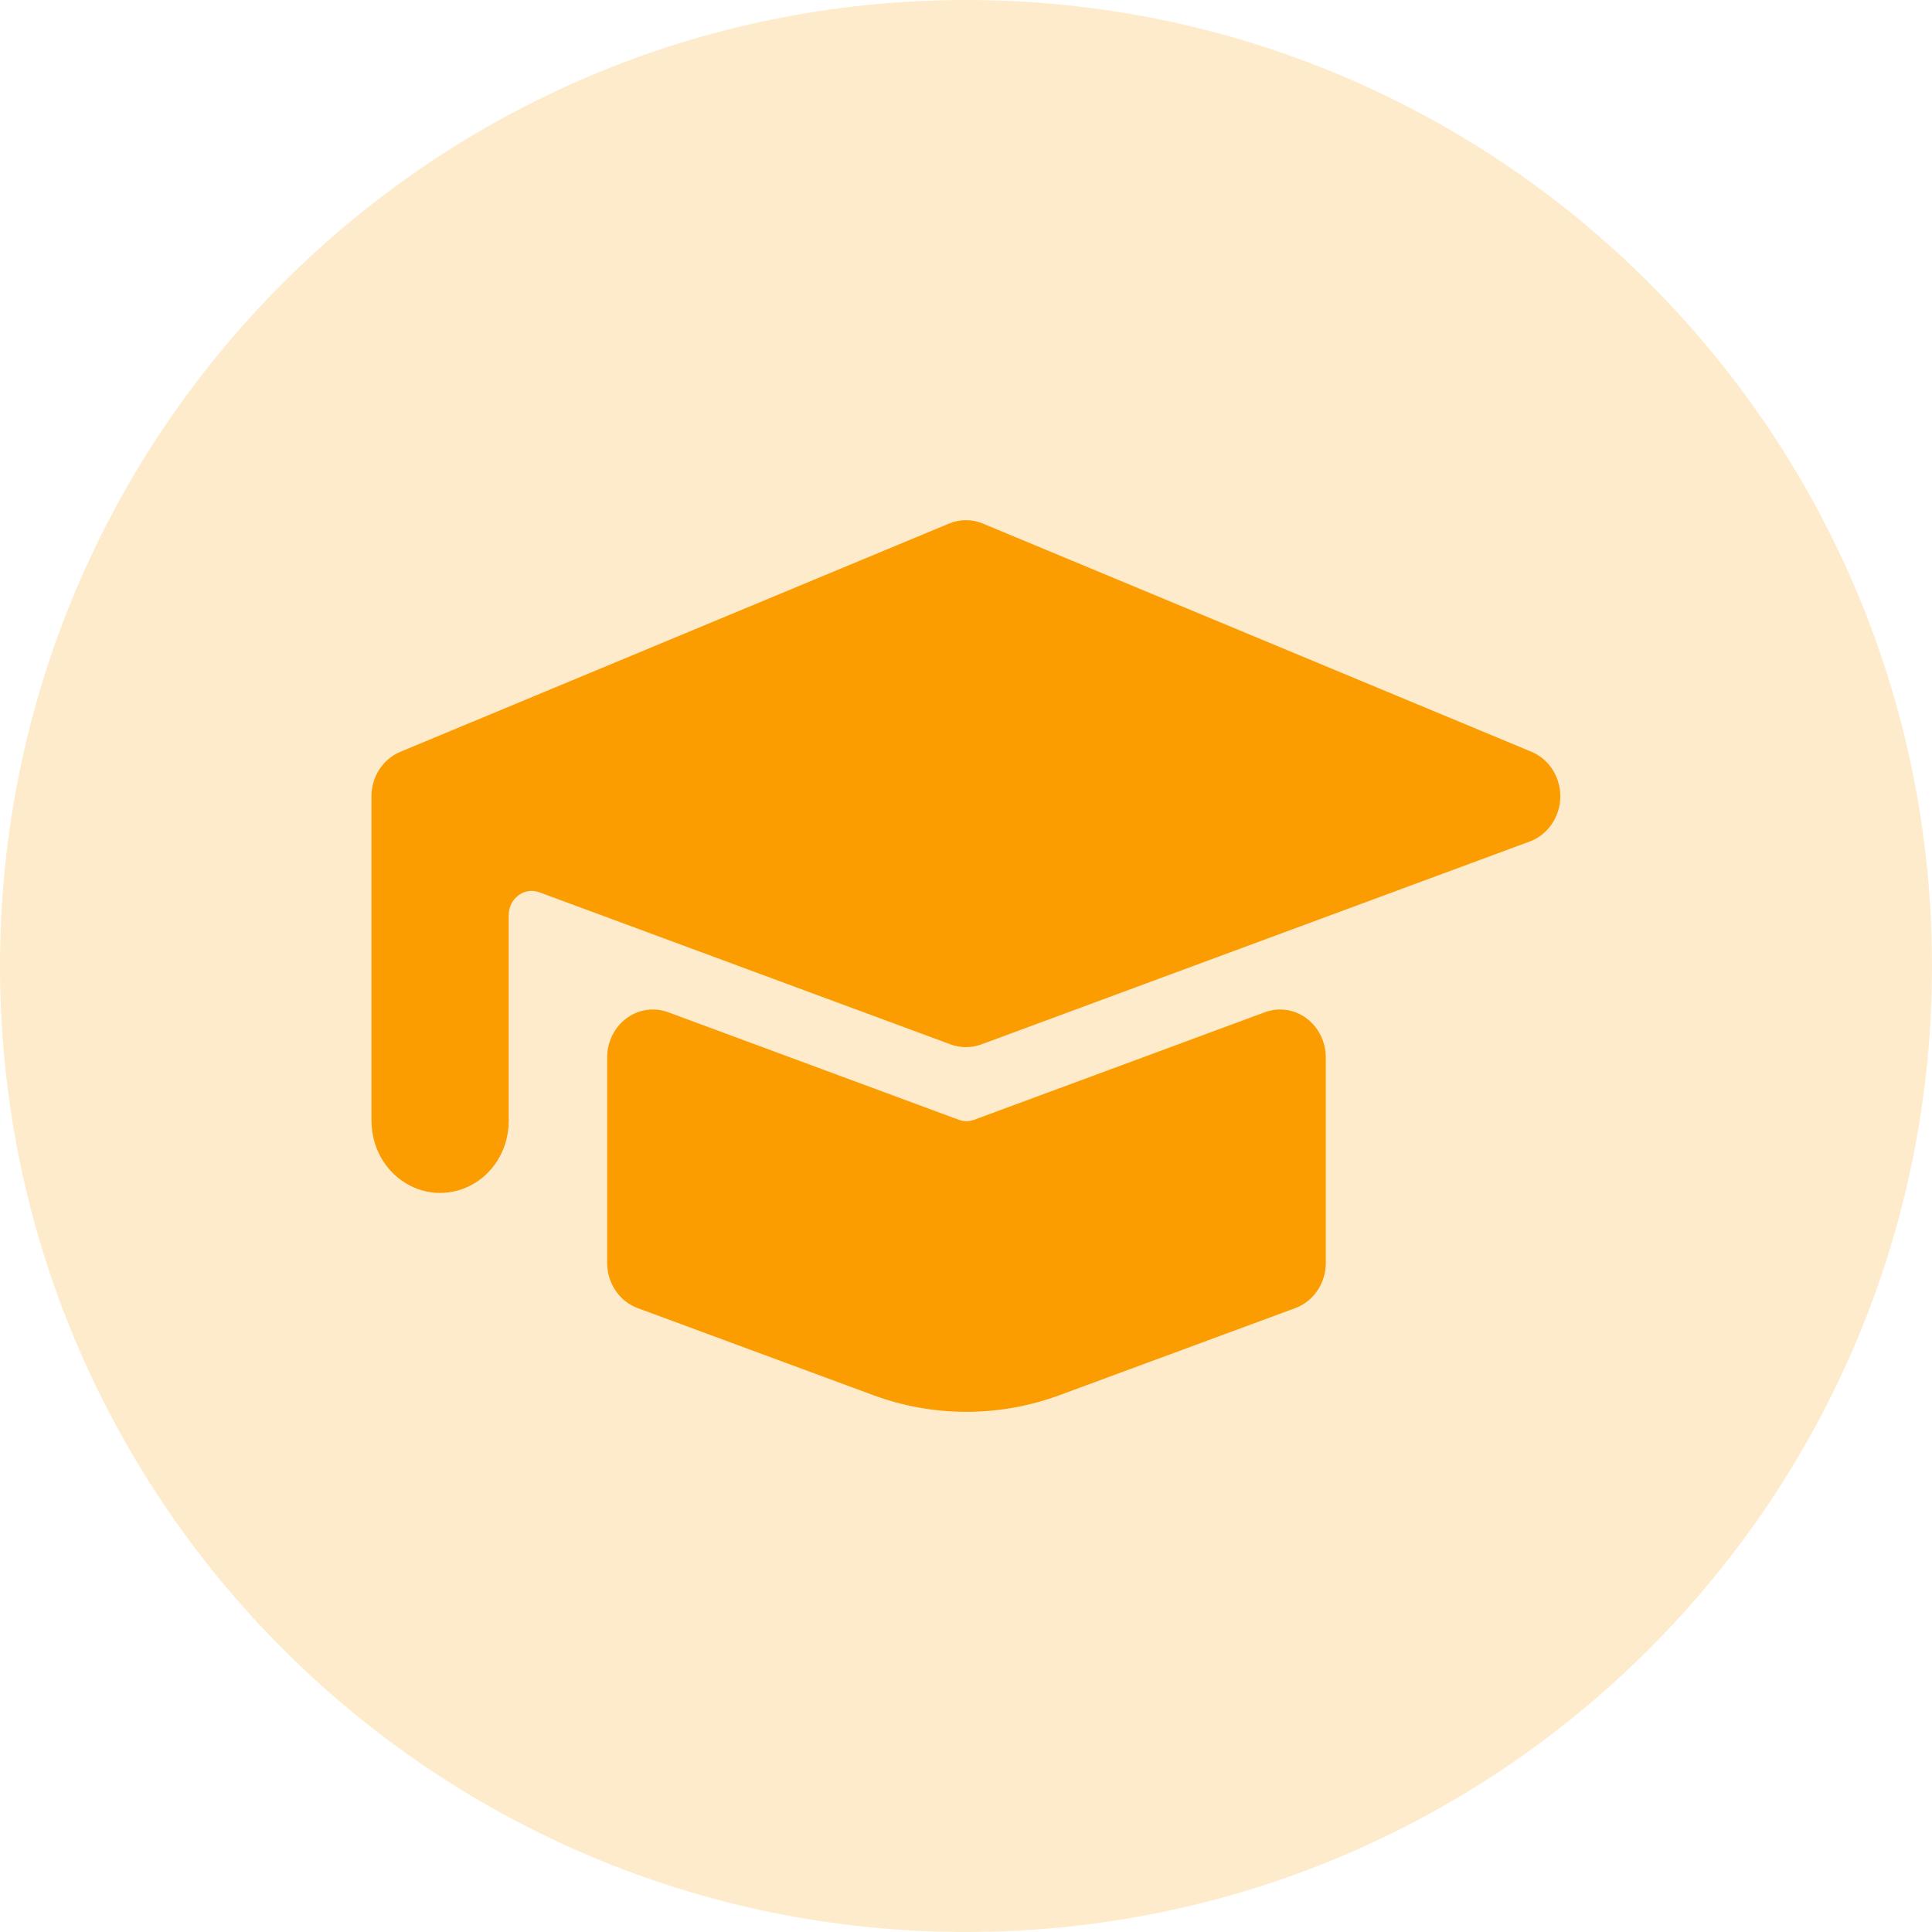
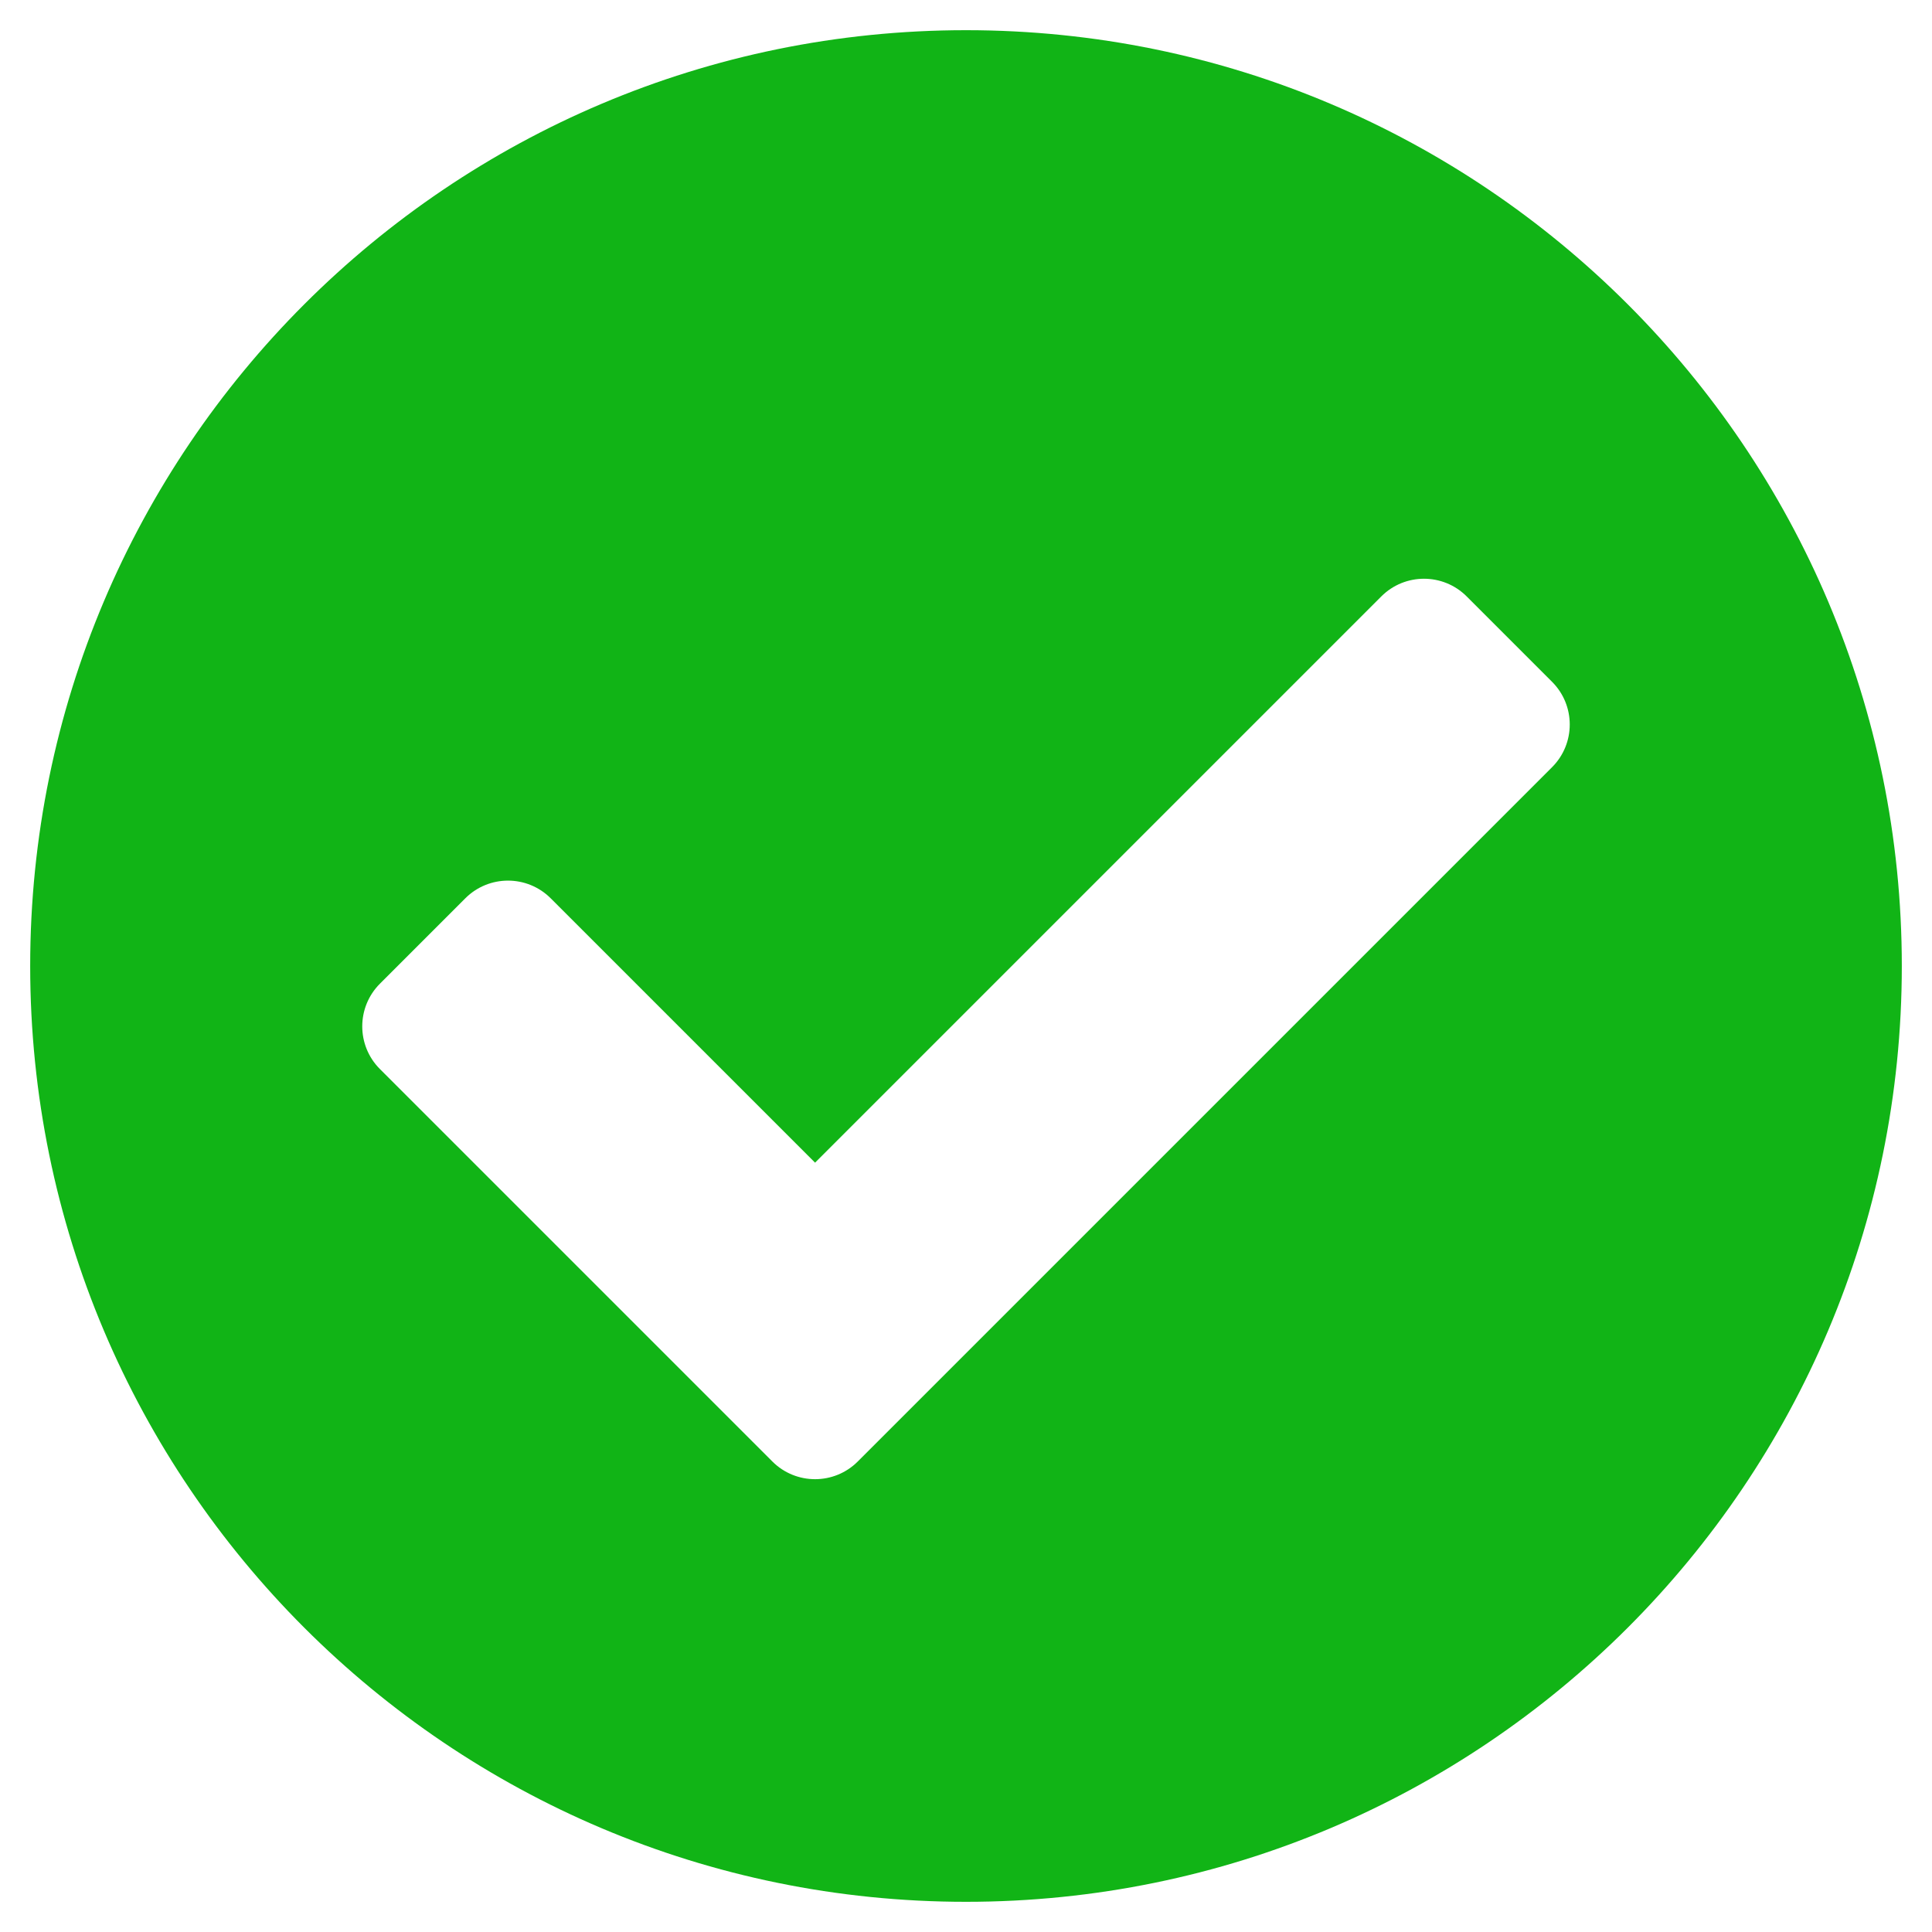
- <svg xmlns="http://www.w3.org/2000/svg" width="26px" height="26px" viewBox="0 0 26 26" version="1.1">
-   <defs>
-     <filter color-interpolation-filters="auto" id="filter-1">
-       <feColorMatrix in="SourceGraphic" type="matrix" values="0 0 0 0 0.984 0 0 0 0 0.612 0 0 0 0 0 0 0 0 1 0" />
-     </filter>
-   </defs>
-   <g id="Desktop" stroke="none" stroke-width="1" fill="none" fill-rule="evenodd">
-     <g id="Listing" transform="translate(-944, -1242)">
-       <g id="Group-21" transform="translate(165, 683)">
-         <g id="Group-16" transform="translate(759, 0)">
-           <g id="Group-14" transform="translate(0, 233)">
-             <g id="Group-13" transform="translate(20, 76)">
-               <g id="Group-9-Copy-11" transform="translate(0, 245)">
-                 <g id="check-circle" transform="translate(0, 5)">
-                   <path d="M26,13 C26,20.18 20.18,26 13,26 C5.82,26 0,20.18 0,13 C0,5.82 5.82,0 13,0 C20.18,0 26,5.82 26,13 Z" id="Path" fill="#FB9C00" fill-rule="nonzero" opacity="0.2" />
-                   <g filter="url(#filter-1)" id="single-neutral-actions-graduate">
-                     <g transform="translate(4.998944, 7)">
-                       <path d="M0.001,8.087 C0.001,8.432 0.177,8.752 0.463,8.924 C0.748,9.097 1.1,9.097 1.386,8.924 C1.672,8.752 1.847,8.432 1.847,8.087 L1.847,5.311 C1.848,5.207 1.896,5.109 1.978,5.049 C2.059,4.988 2.163,4.973 2.257,5.007 L7.796,7.056 C7.928,7.104 8.072,7.104 8.205,7.056 L15.589,4.324 C15.83,4.234 15.993,3.997 15.999,3.729 C16.004,3.461 15.85,3.218 15.613,3.118 L8.228,0.046 C8.082,-0.015 7.919,-0.015 7.773,0.046 L0.388,3.118 C0.151,3.217 -0.004,3.459 0,3.727 L0,8.087 L0.001,8.087 Z" id="Path" fill="#000000" fill-rule="nonzero" />
-                       <path d="M12.432,10.604 C12.678,10.513 12.843,10.27 12.843,9.996 L12.843,7.23 C12.843,7.021 12.746,6.825 12.583,6.704 C12.42,6.583 12.212,6.553 12.024,6.622 L8.11,8.07 C8.044,8.095 7.972,8.095 7.905,8.07 L3.992,6.622 C3.803,6.553 3.595,6.583 3.432,6.704 C3.269,6.825 3.172,7.021 3.172,7.23 L3.172,9.996 C3.172,10.27 3.337,10.513 3.583,10.604 L6.749,11.774 C7.563,12.075 8.45,12.075 9.264,11.774 L12.432,10.604 Z" id="Path" fill="#000000" fill-rule="nonzero" />
-                     </g>
-                   </g>
-                 </g>
-               </g>
-             </g>
-           </g>
-         </g>
-       </g>
-     </g>
-   </g>
+ <svg xmlns="http://www.w3.org/2000/svg" stroke="currentColor" fill="#11B416" stroke-width="0" viewBox="0 0 512 512" height="1em" width="1em">
+   <path d="M504 256c0 136.967-111.033 248-248 248S8 392.967 8 256 119.033 8 256 8s248 111.033 248 248zM227.314 387.314l184-184c6.248-6.248 6.248-16.379 0-22.627l-22.627-22.627c-6.248-6.249-16.379-6.249-22.628 0L216 308.118l-70.059-70.059c-6.248-6.248-16.379-6.248-22.628 0l-22.627 22.627c-6.248 6.248-6.248 16.379 0 22.627l104 104c6.249 6.249 16.379 6.249 22.628.001z">
+ 	</path>
</svg>
